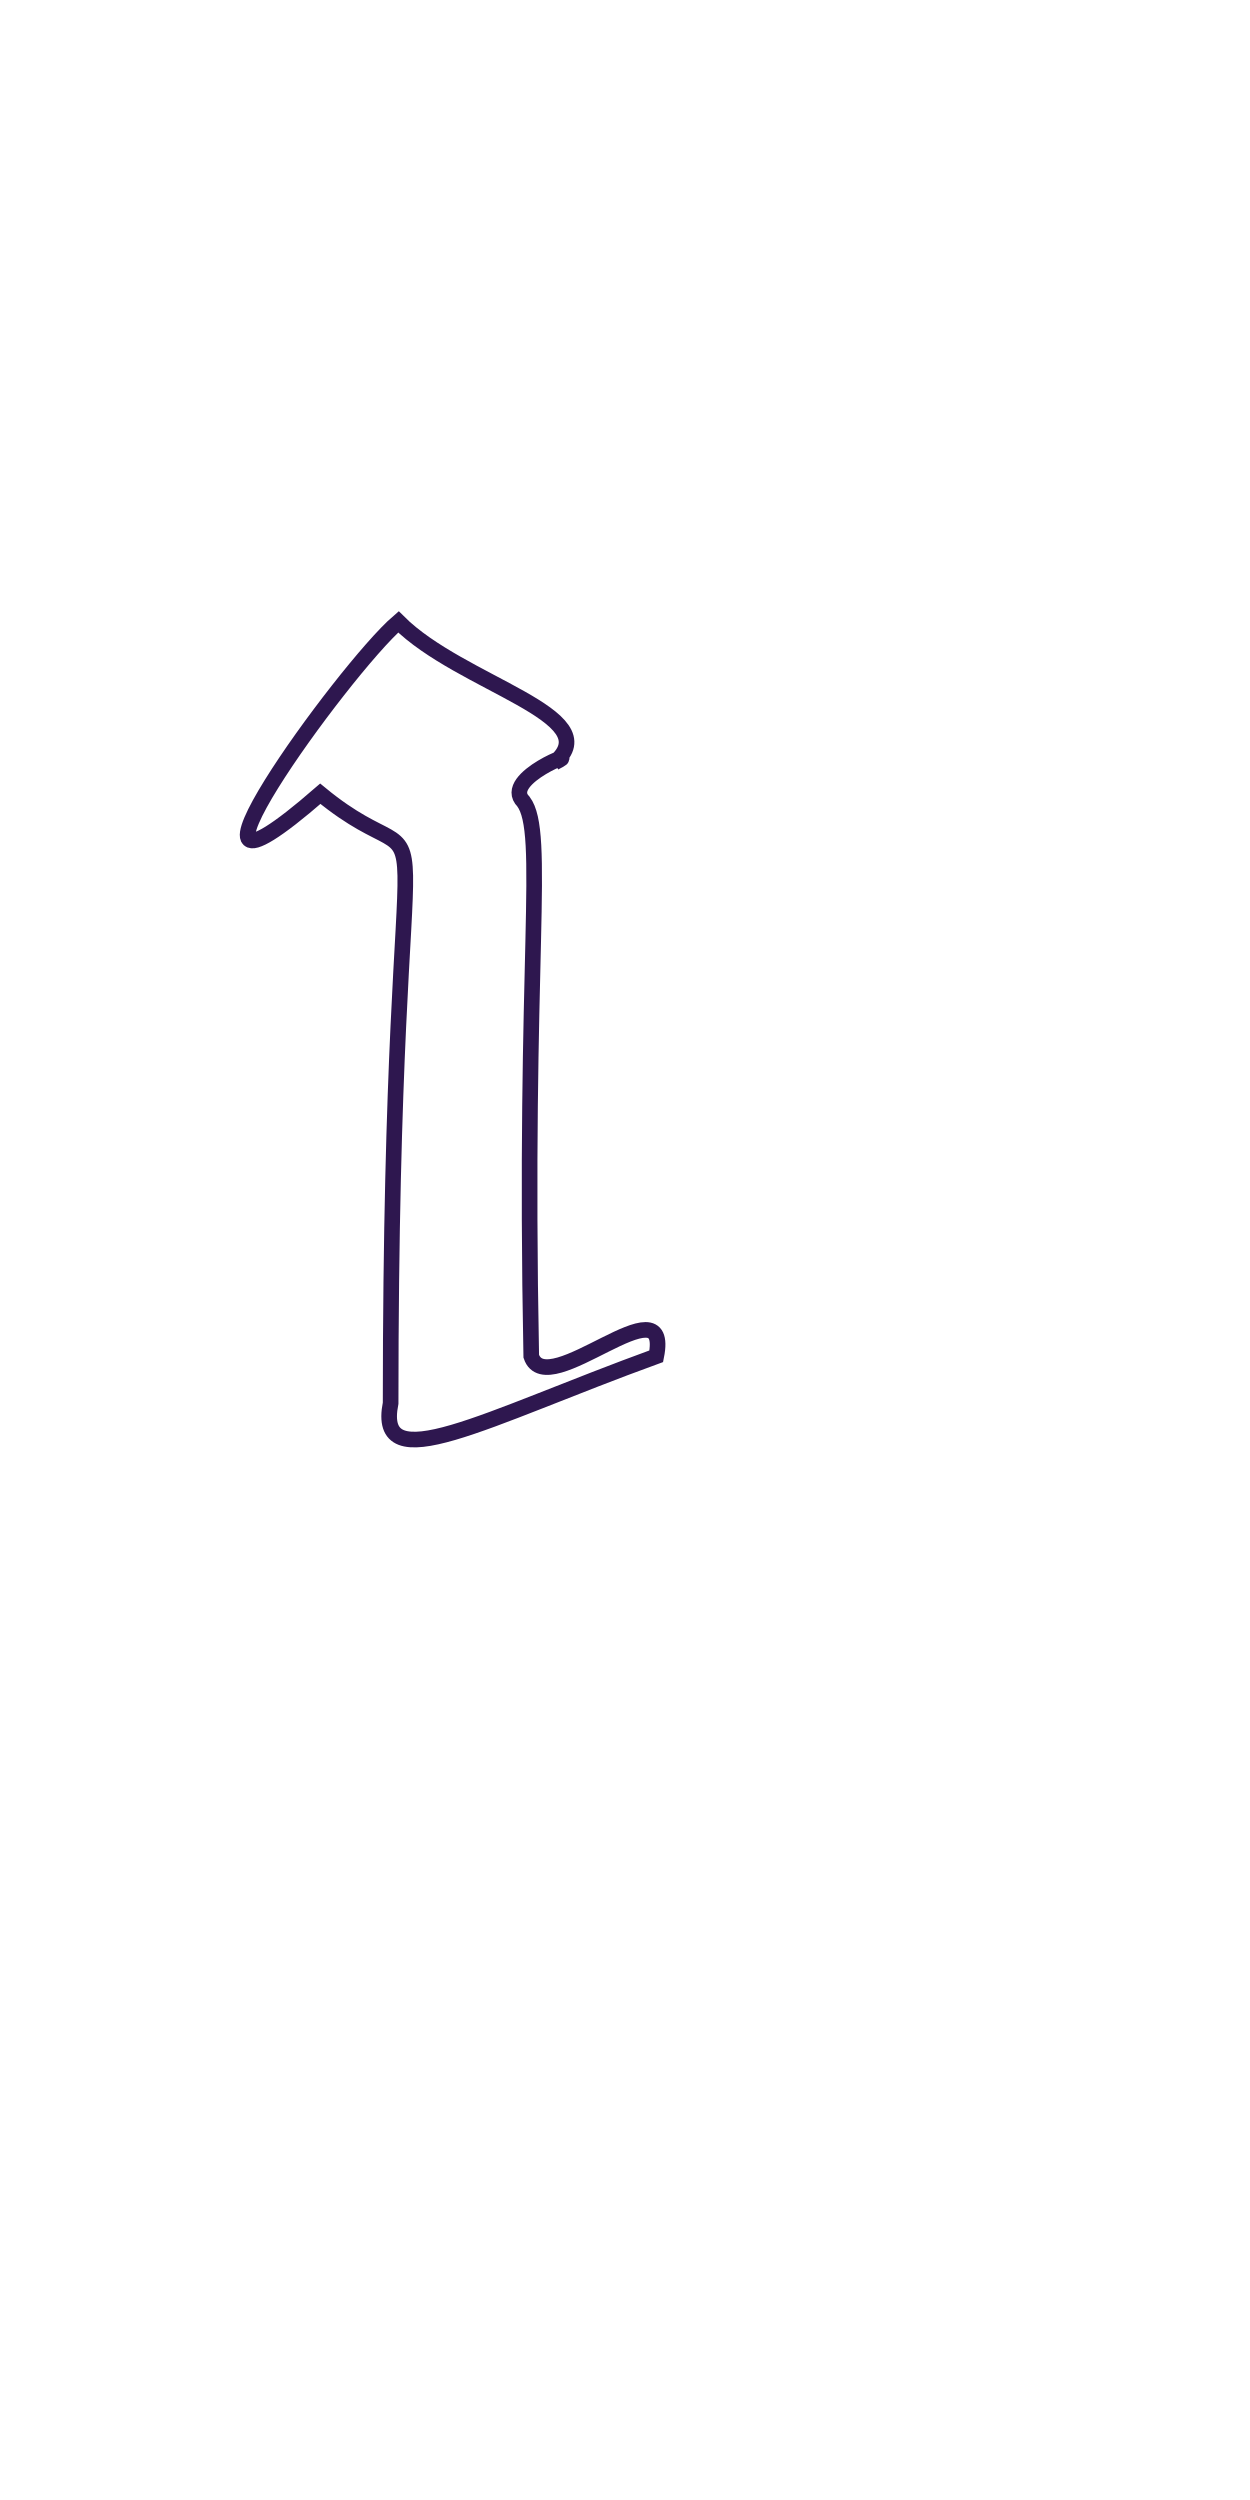
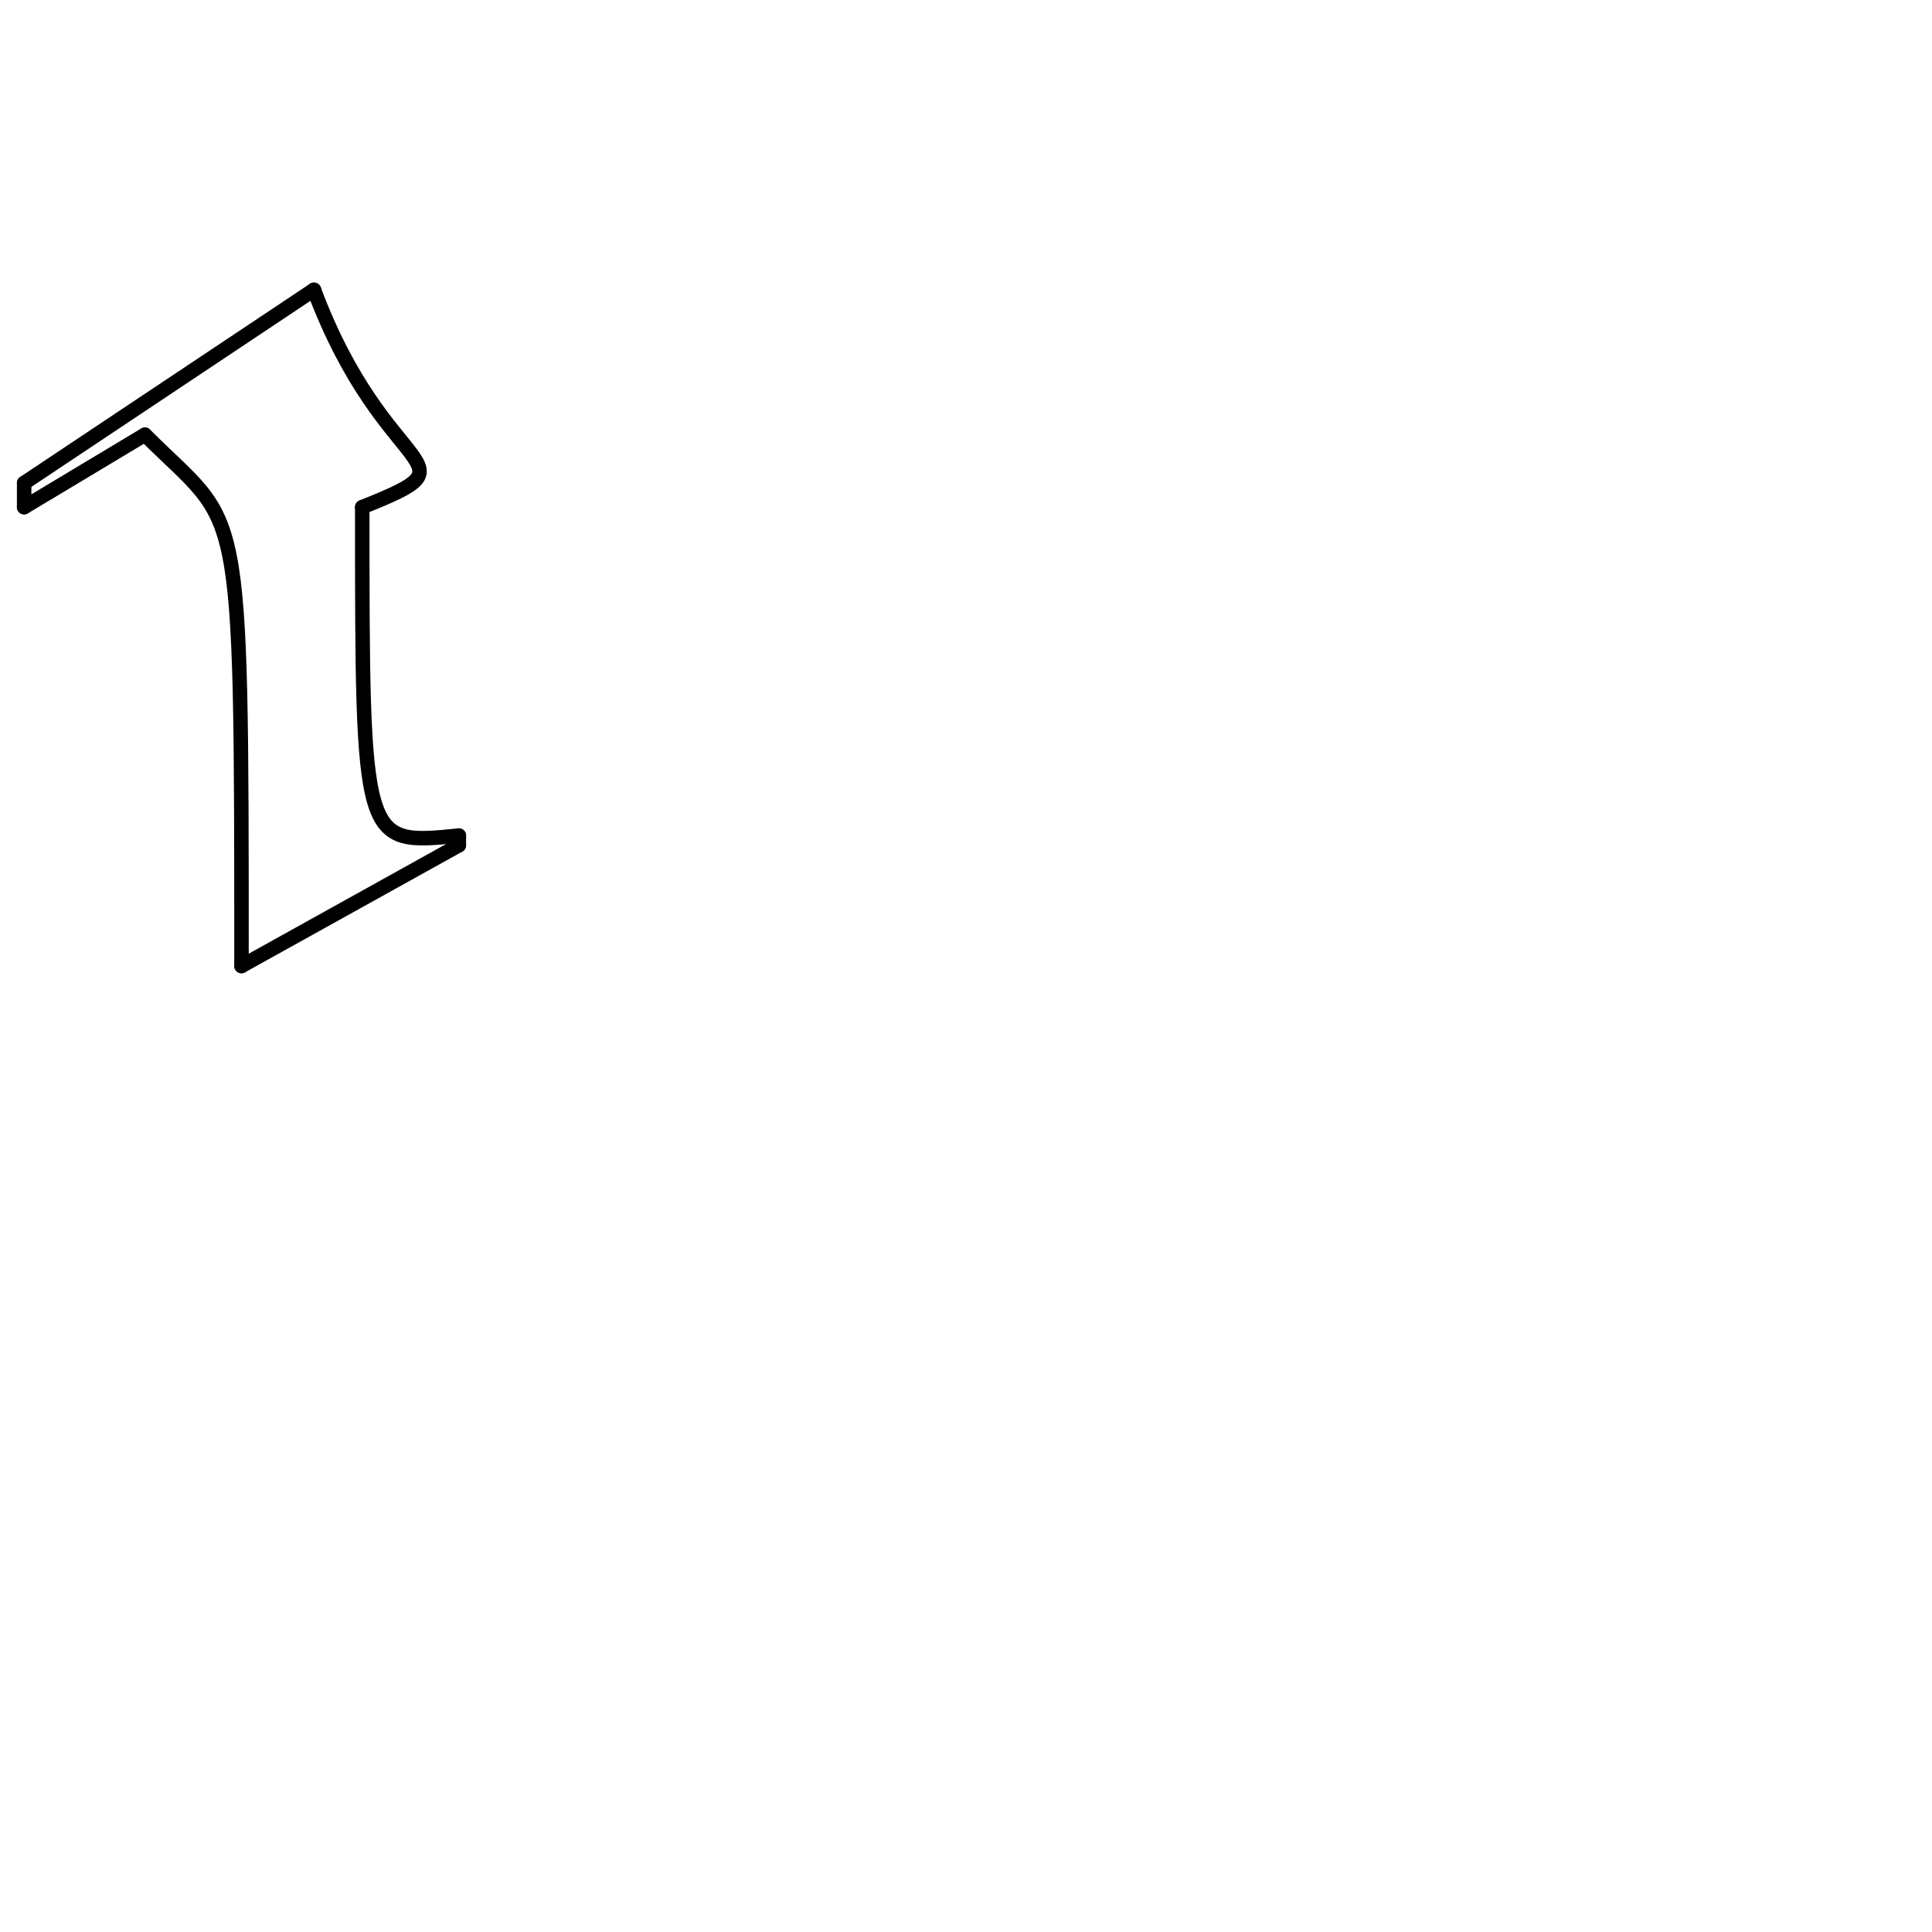
- <svg xmlns="http://www.w3.org/2000/svg" version="1.1" id="Layer_1" x="0px" y="0px" width="400px" height="800px" enable-background="new 0 0 400 800" xml:space="preserve" viewBox="0 0 800 400">
-   <path d="M455,90C475,80,420,100,435,115C450,135,435,215,440,470C450,500,530,420,520,470C410,510,340,550,350,500C350,50,390,180,305,110C190,210,320,30,355,0C395,40,490,60,455,90" fill="none" stroke-width="10" stroke="hsl(265, 55%, 20%)" stroke-linecap="butt" transform="matrix(1,5.5e-17,-5e-14,1,-100,-202)" stroke-dasharray="0 0">
-   </path>
-   <defs>
-     <linearGradient id="SvgjsLinearGradient1000">
-       <stop stop-color="hsl(37, 99%, 67%)" offset="0" />
-       <stop stop-color="hsl(316, 73%, 52%)" offset="1" />
-     </linearGradient>
-   </defs>
+ <svg xmlns="http://www.w3.org/2000/svg" version="1.1" viewBox="0 0 400 400" stroke-width="3" stroke-linecap="round" stroke="black">
+   <line x1="50" x2="95" y1="200" y2="175" />
+   <line x1="95" x2="95" y1="175" y2="173" />
+   <path d="M 50 200 C 50 100, 50 110, 30 90" fill="transparent" />
+   <line x1="30" x2="5" y1="90" y2="105" />
+   <line x1="5" x2="5" y1="105" y2="100" />
+   <line x1="5" x2="65" y1="100" y2="60" />
+   <path d="M 75 105 C 75 175, 75 175, 95 173" fill="transparent" />
+   <path d="M 75 105 C 100 95, 80 100, 65 60" fill="transparent" />
</svg>
